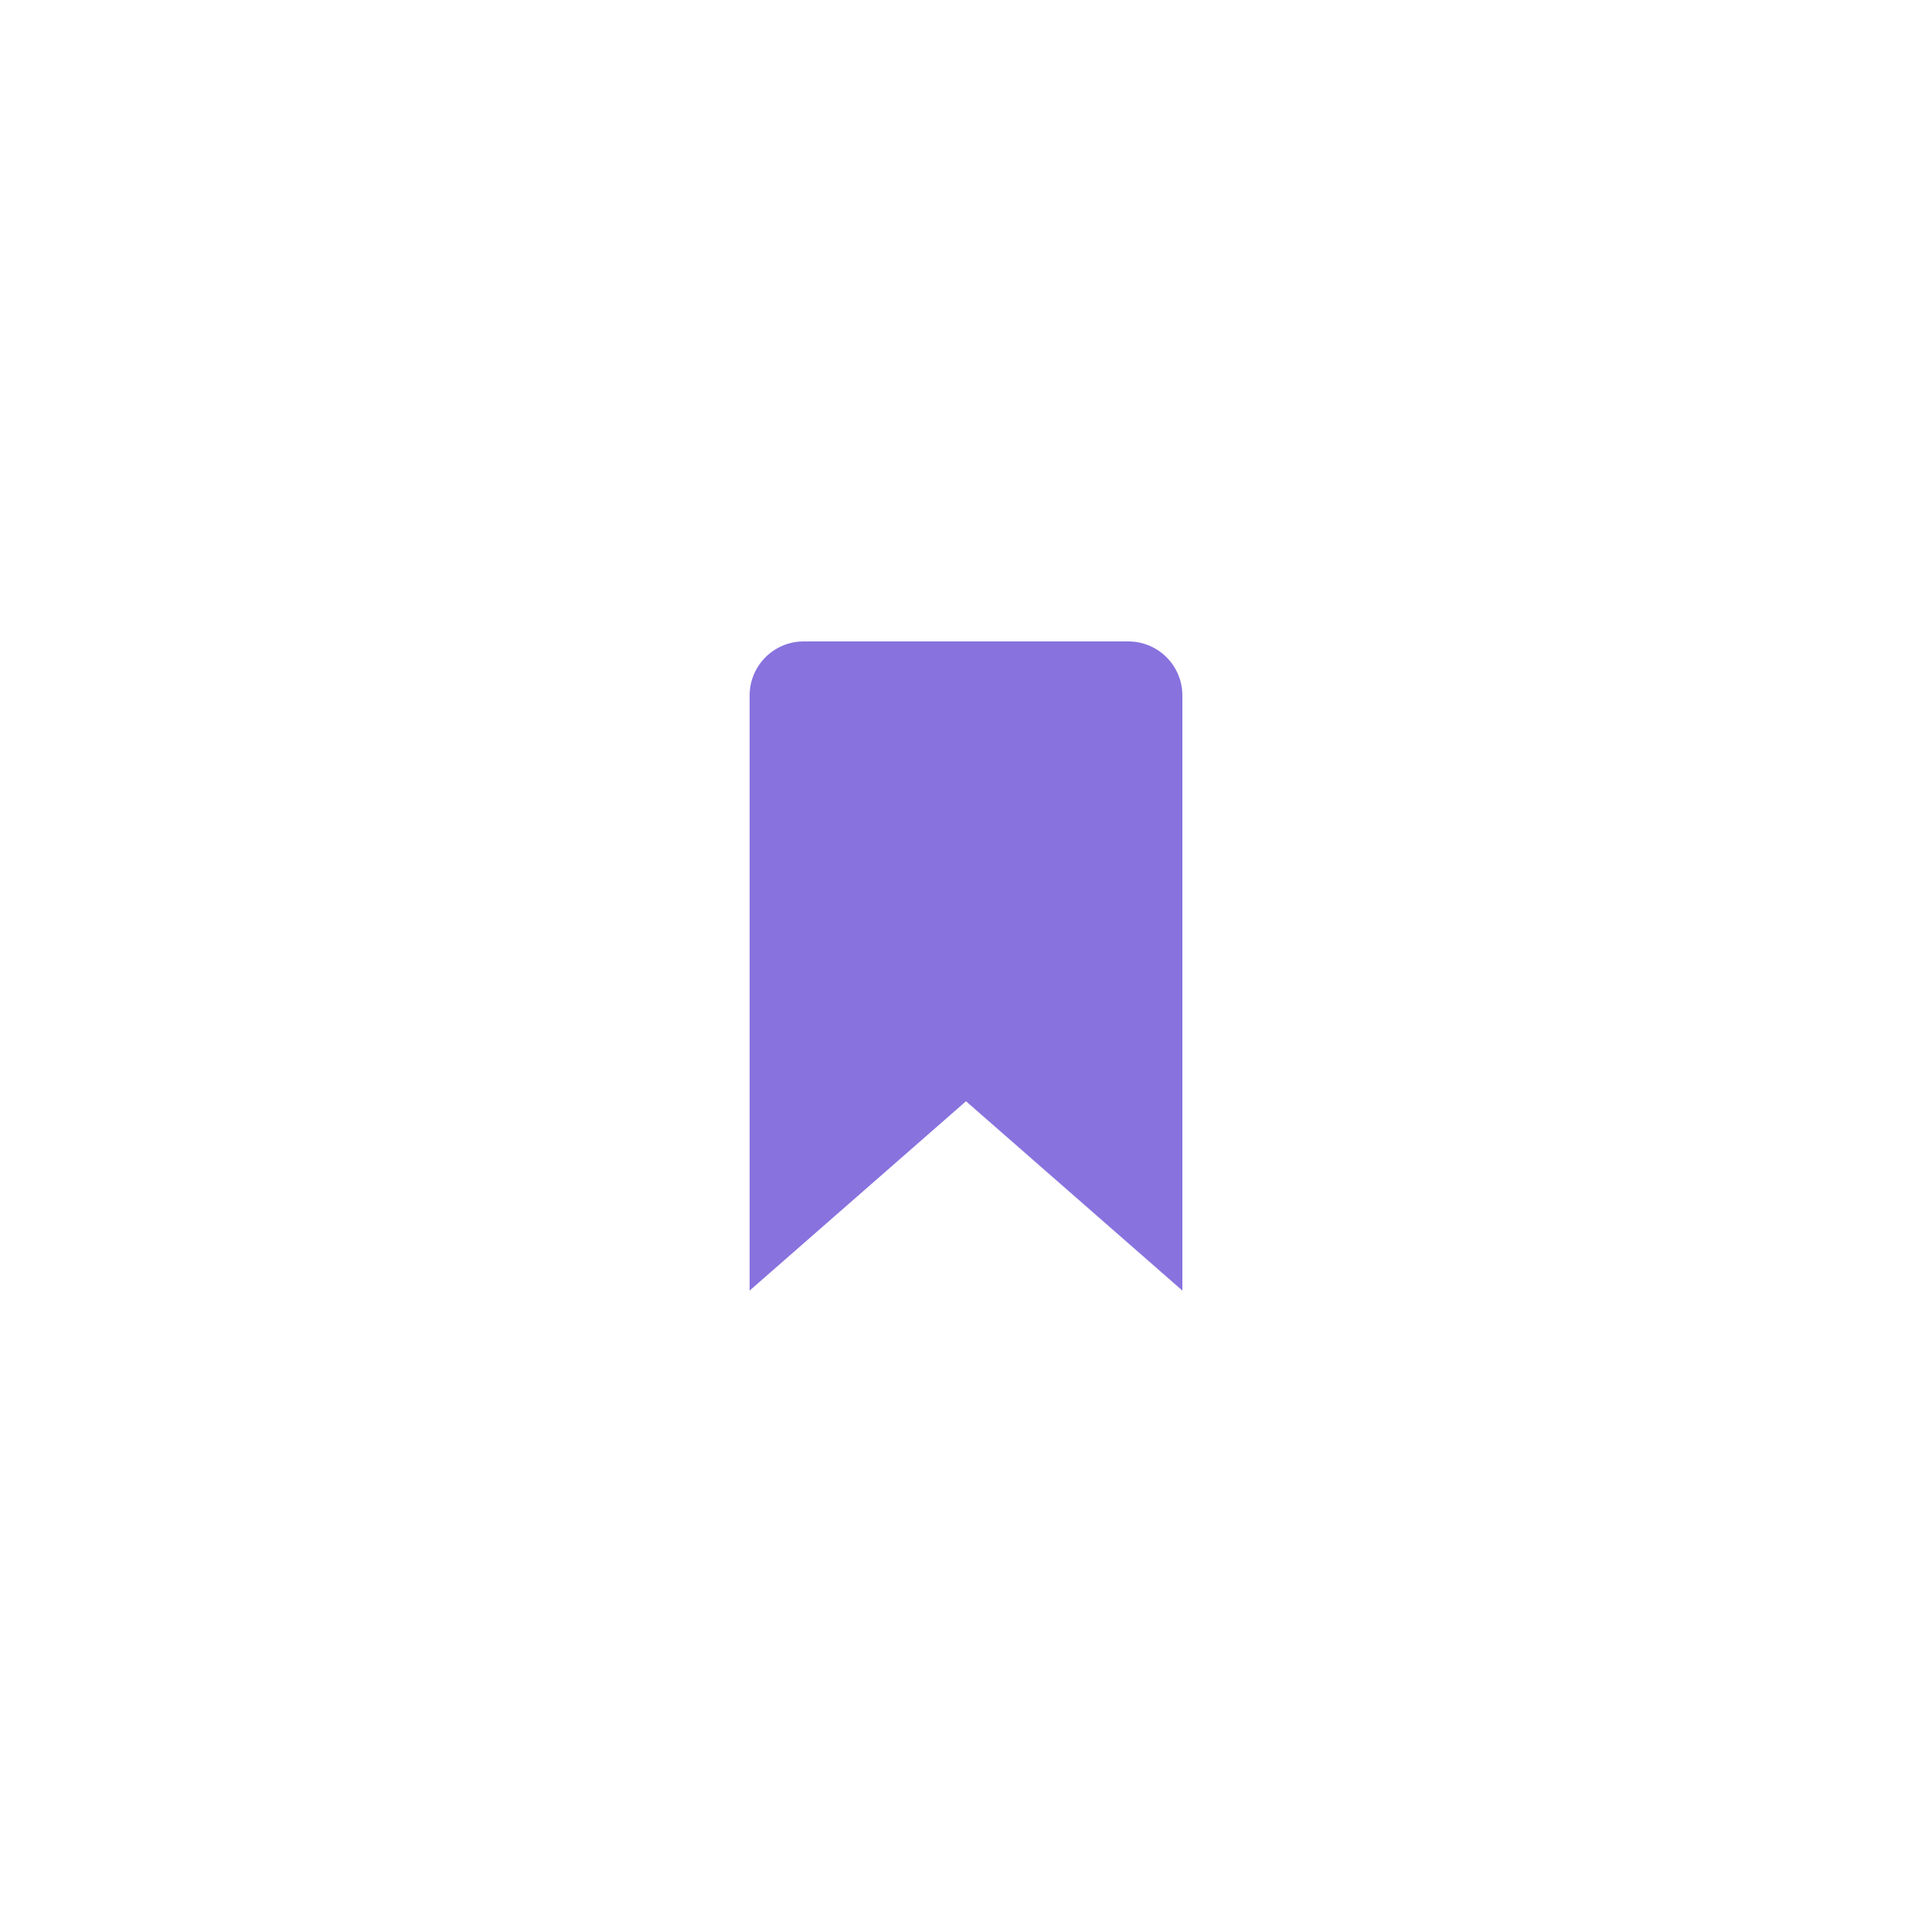
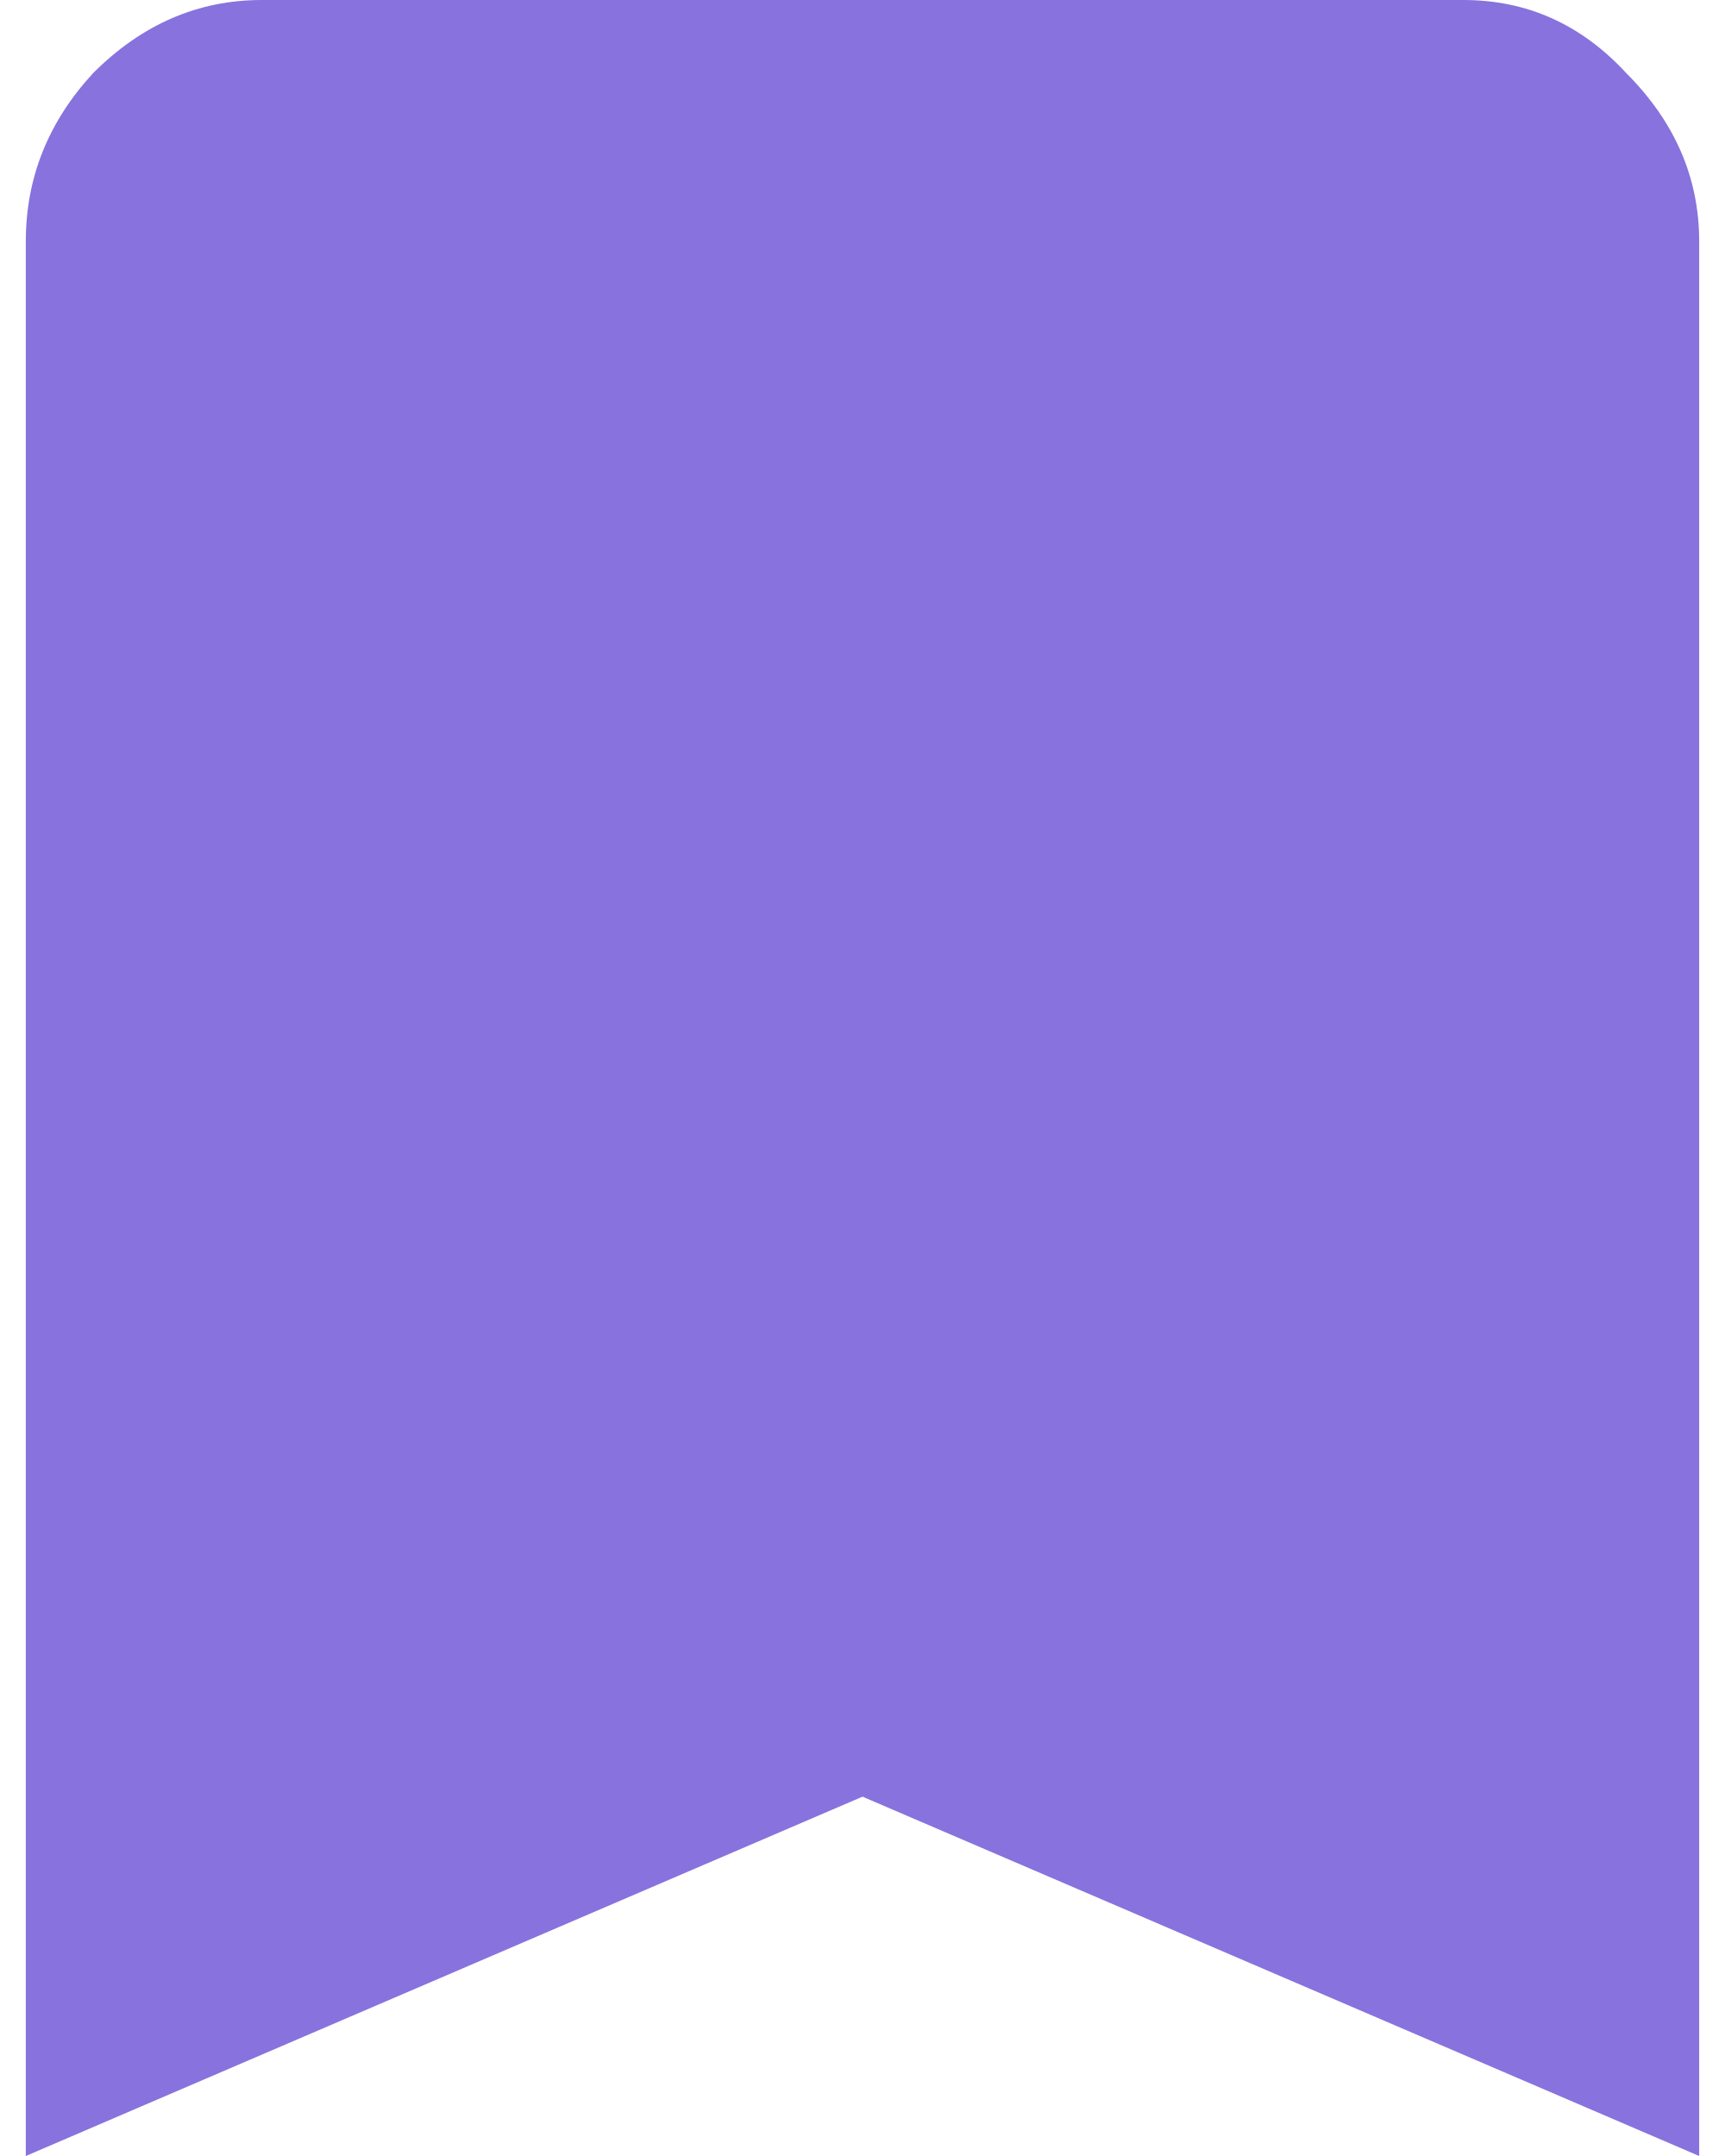
- <svg xmlns="http://www.w3.org/2000/svg" x="0px" y="0px" width="100" height="100" viewBox="0,0,256,256">
-   <g transform="translate(74.24,74.24) scale(0.42,0.42)">
-     <g fill="#8872de" fill-rule="nonzero" stroke="none" stroke-width="1" stroke-linecap="butt" stroke-linejoin="miter" stroke-miterlimit="10" stroke-dasharray="" stroke-dashoffset="0" font-family="none" font-weight="none" font-size="none" text-anchor="none" style="mix-blend-mode: normal">
-       <g transform="scale(8.53333,8.53333)">
-         <path d="M23,27l-8,-7l-8,7v-22c0,-1.105 0.895,-2 2,-2h12c1.105,0 2,0.895 2,2z" />
-       </g>
-     </g>
-   </g>
+ <svg xmlns="http://www.w3.org/2000/svg" width="24" height="30" viewBox="0 0 24 30" fill="none">
+   <path d="M20.359 0C21.245 0 22 0.339 22.625 1.016C23.302 1.693 23.641 2.474 23.641 3.359V30L12 25L0.359 30V3.359C0.359 2.474 0.672 1.693 1.297 1.016C1.974 0.339 2.755 0 3.641 0H20.359Z" fill="#8872DE" />
</svg>
